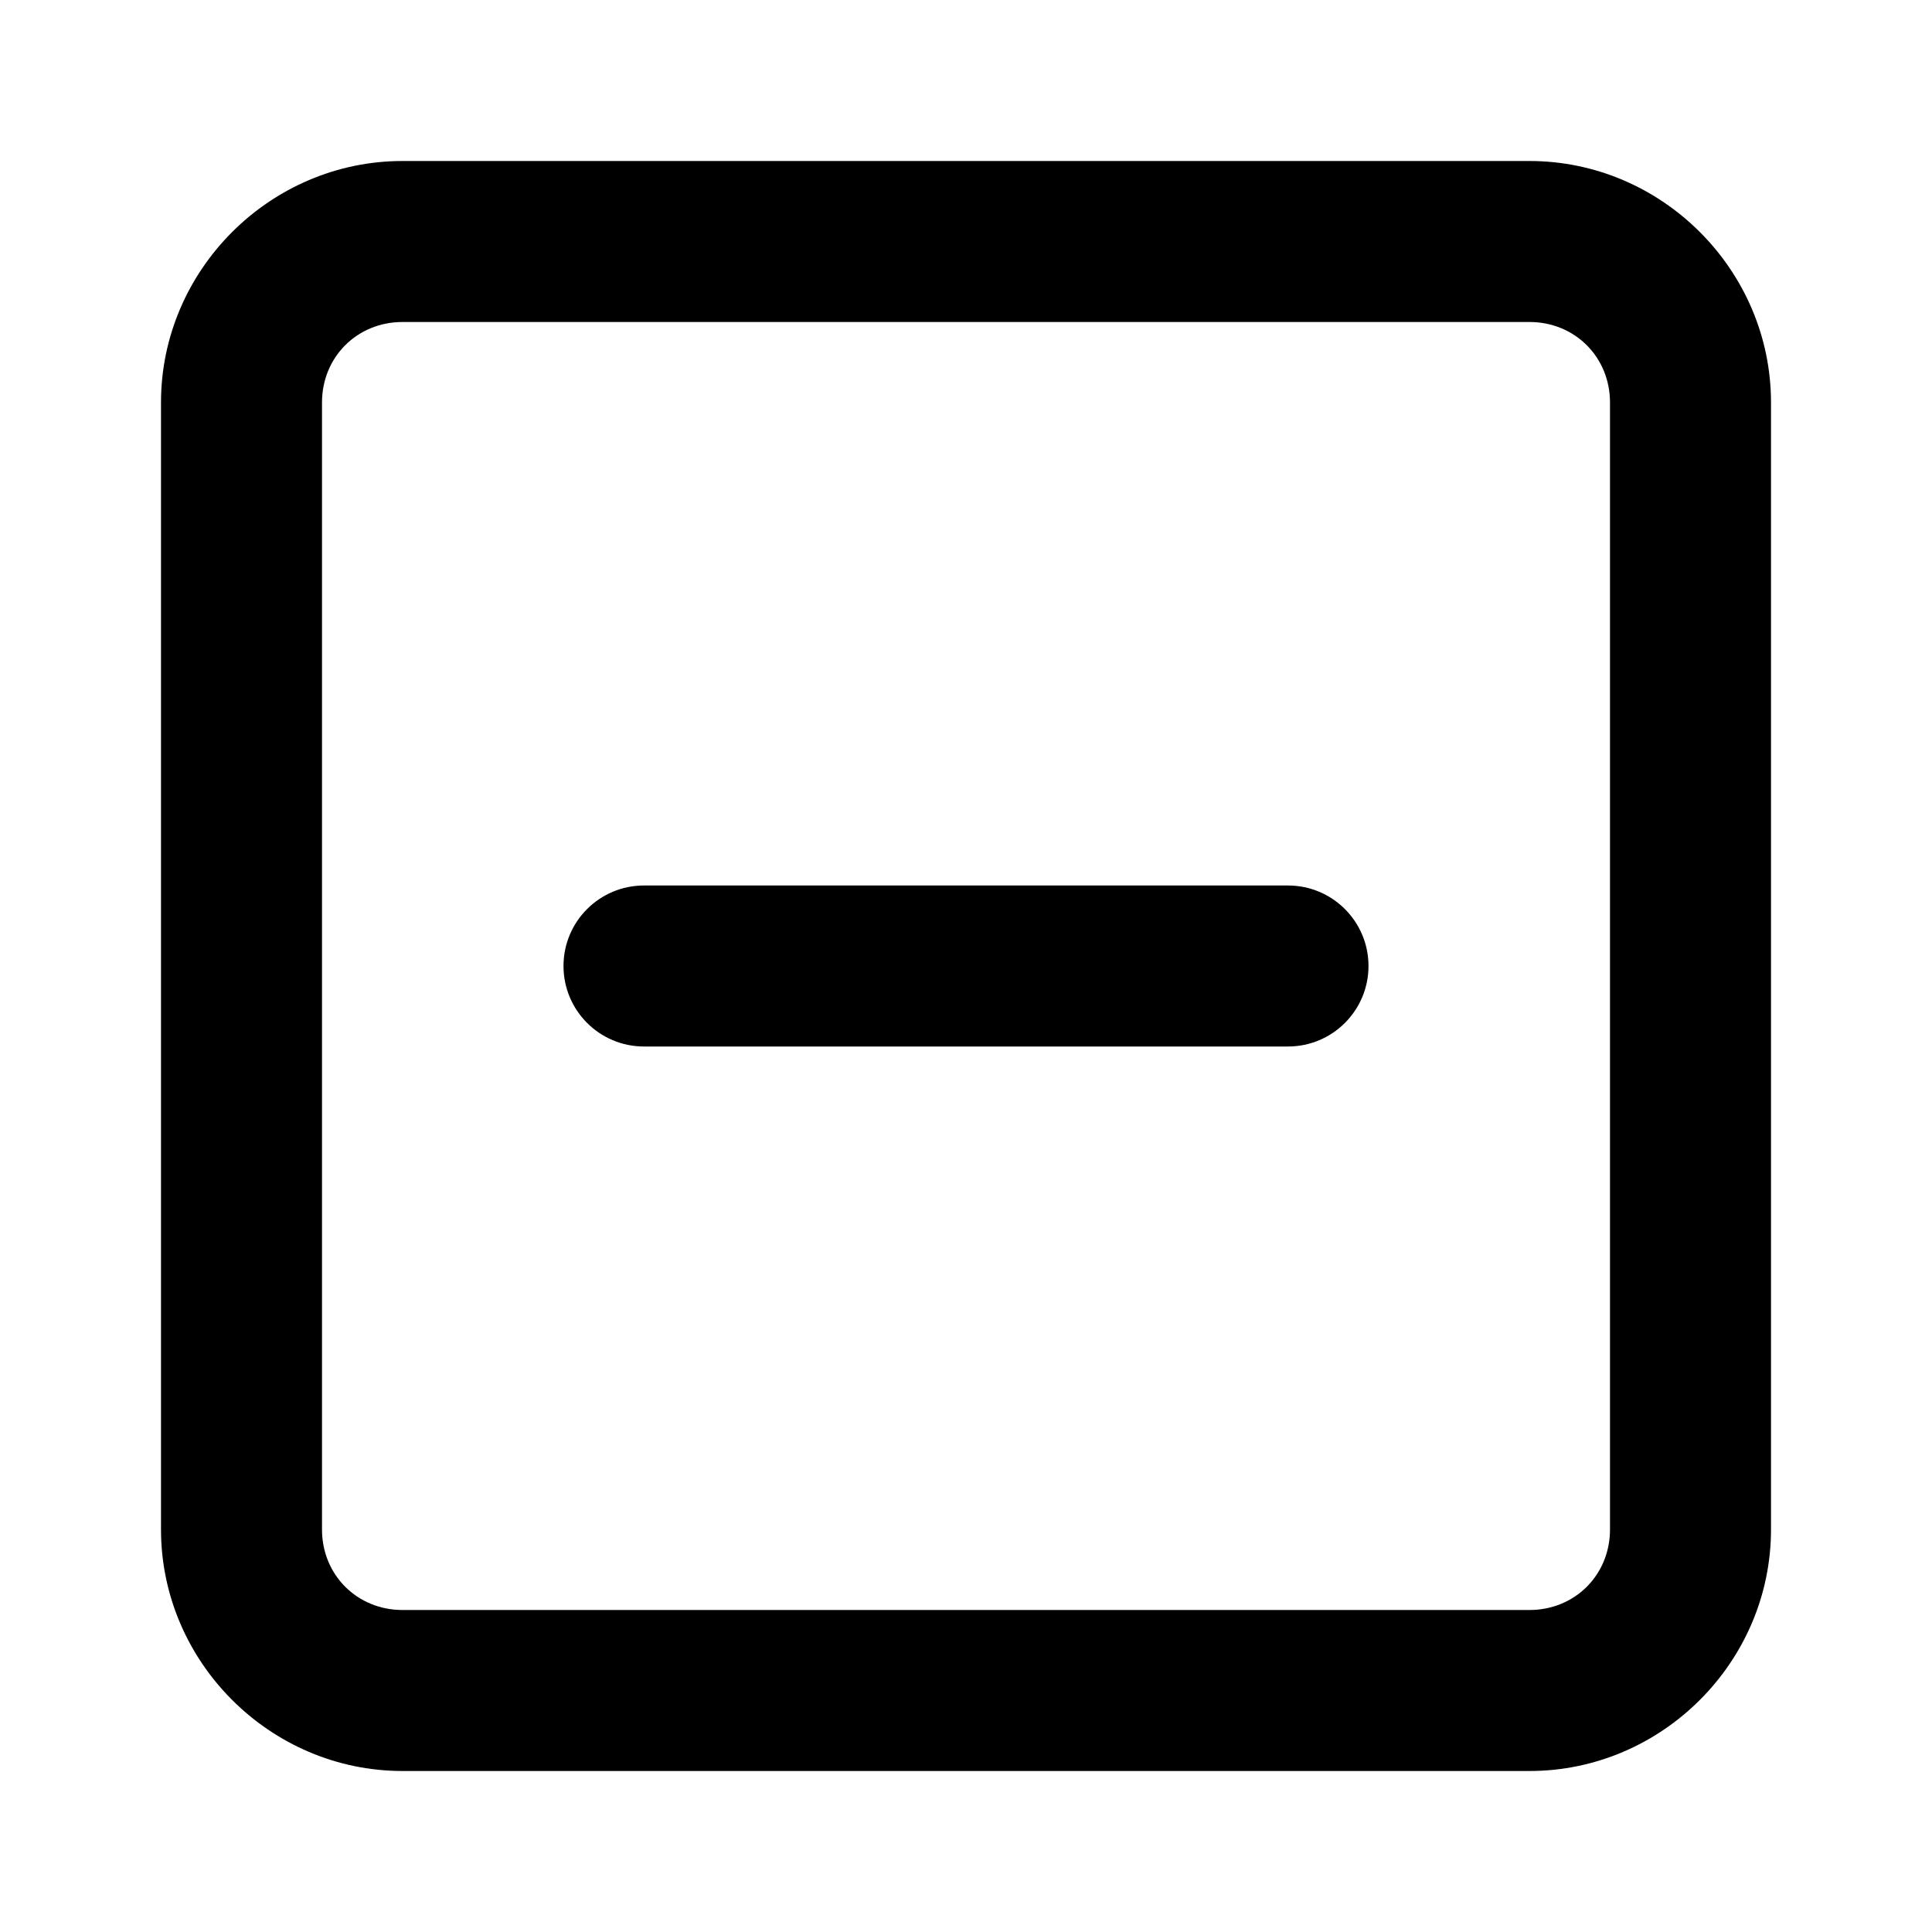
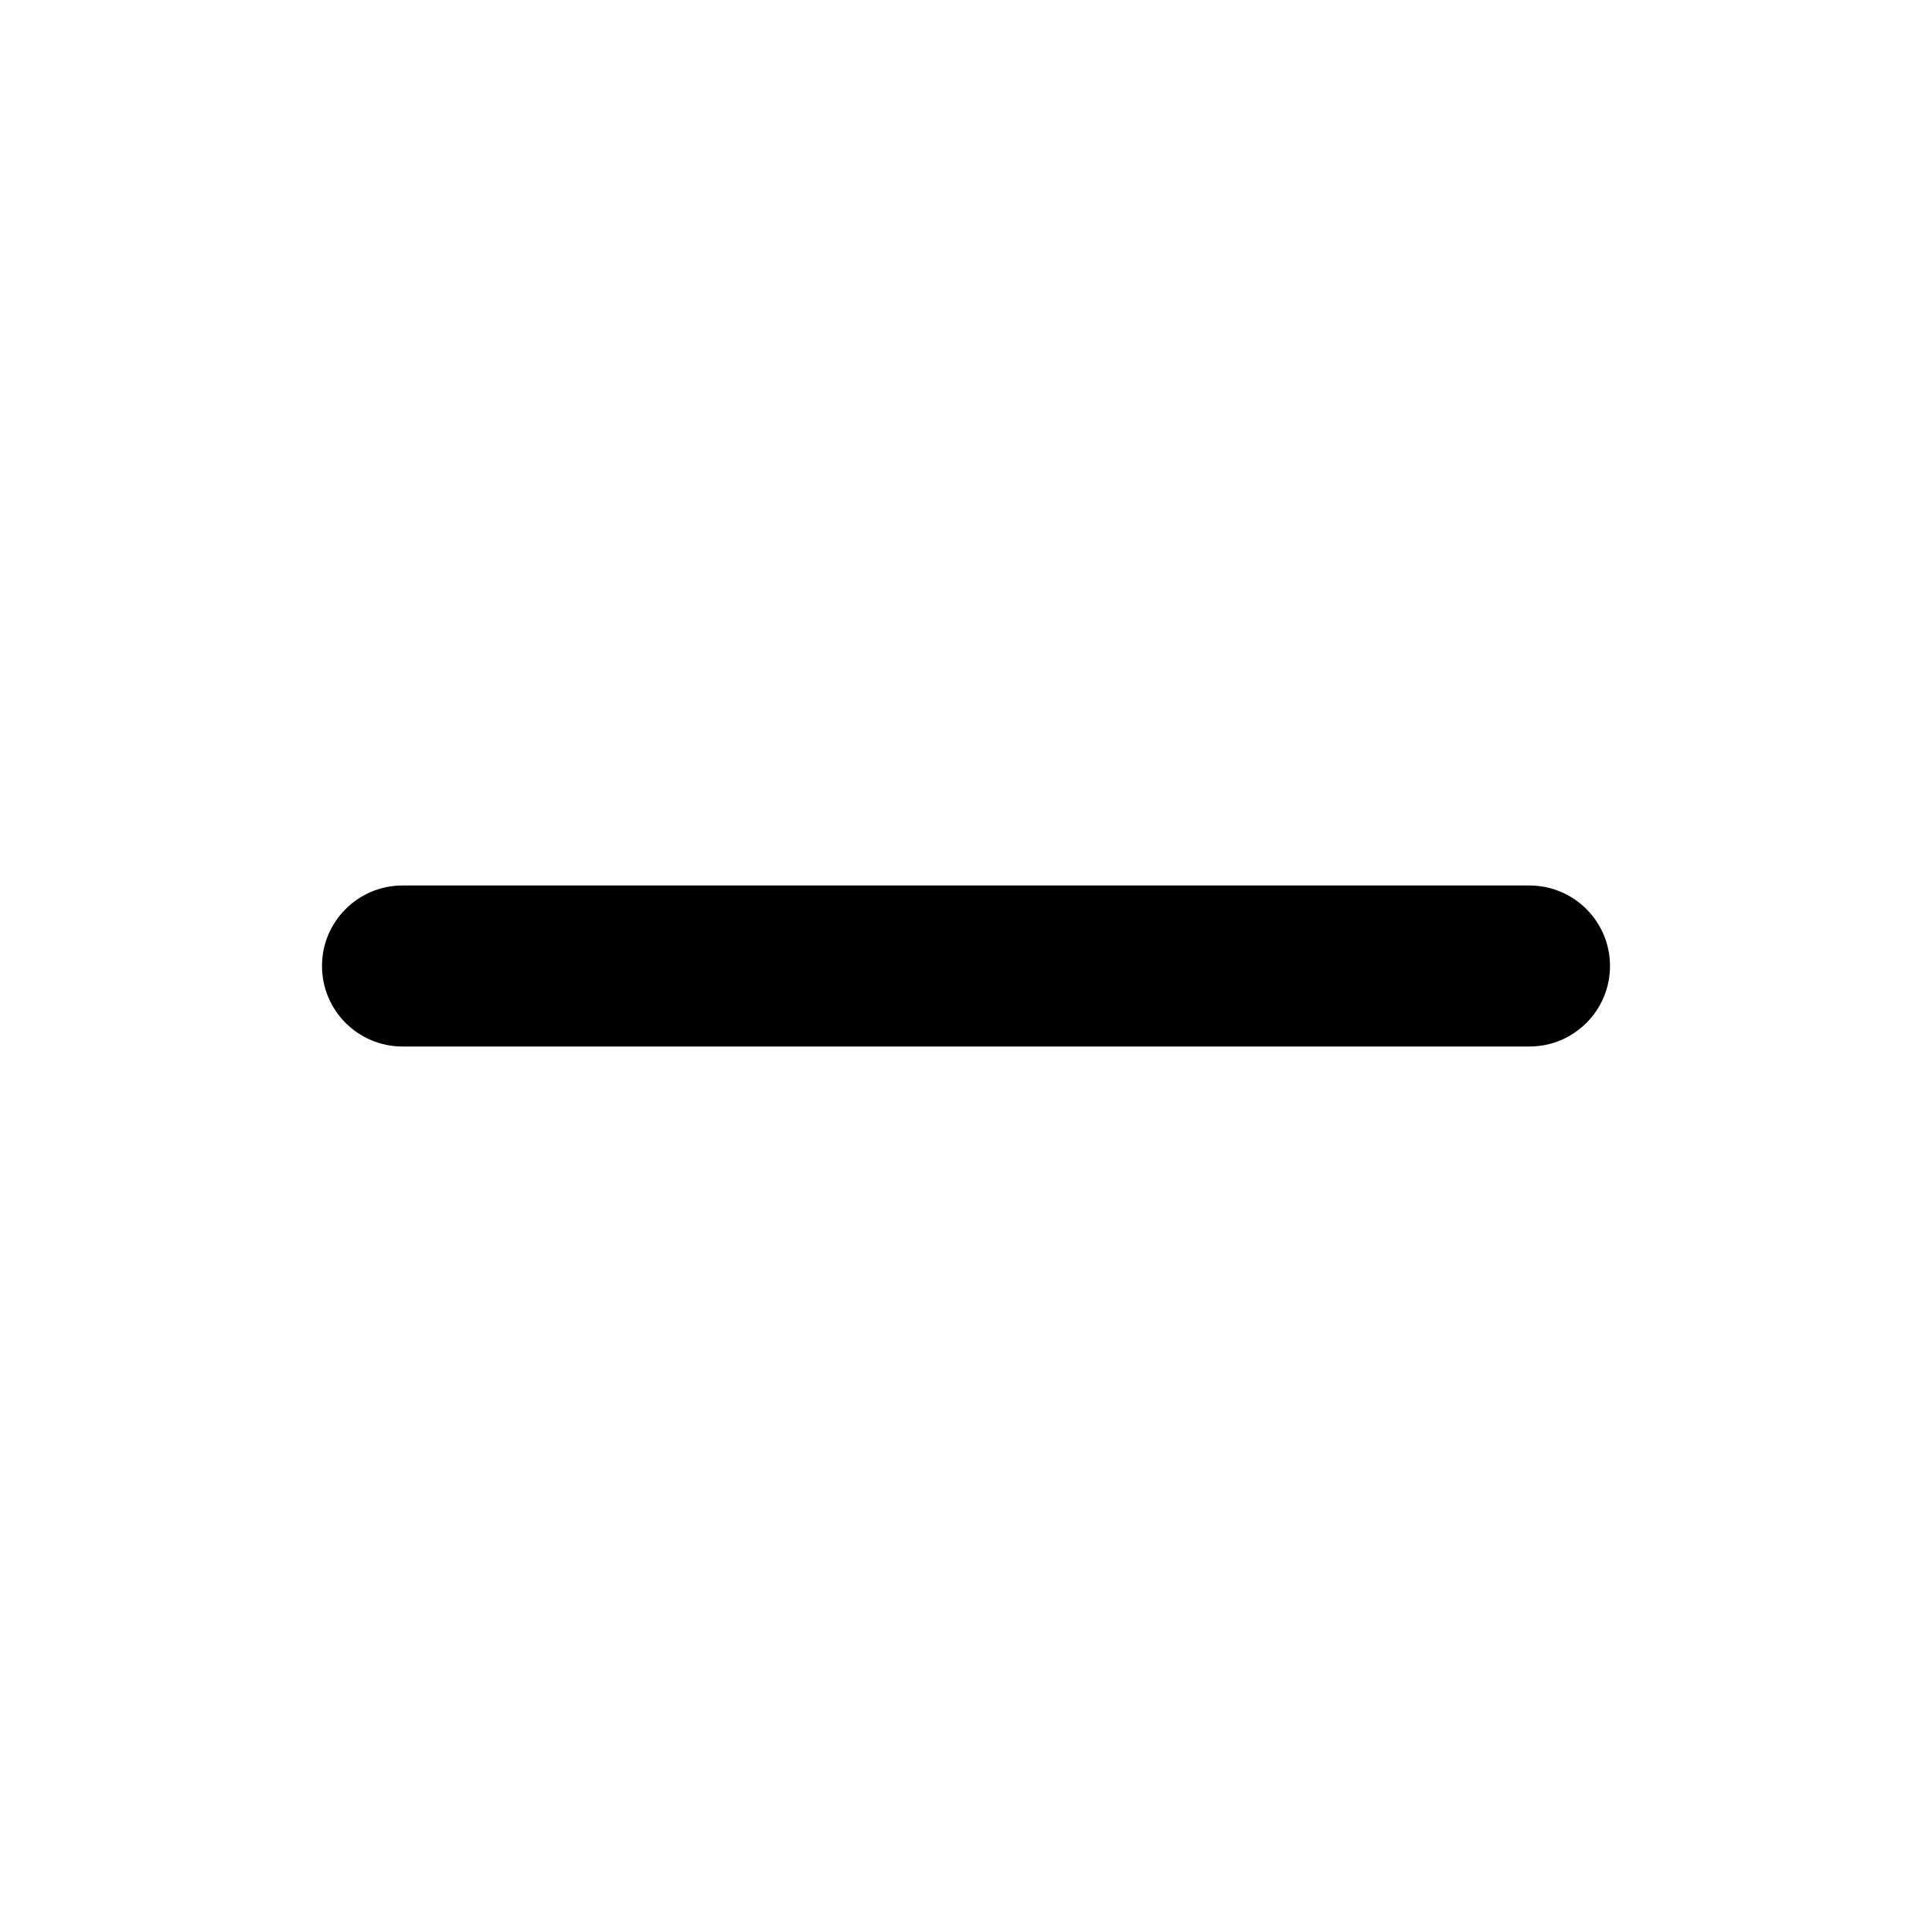
- <svg xmlns="http://www.w3.org/2000/svg" width="24" height="24" viewBox="0 0 24 24" fill="none" version="1.1" id="svg6">
-   <defs id="defs10" />
-   <path style="color:#000000;font-style:normal;font-variant:normal;font-weight:normal;font-stretch:normal;font-size:medium;line-height:normal;font-family:sans-serif;font-variant-ligatures:normal;font-variant-position:normal;font-variant-caps:normal;font-variant-numeric:normal;font-variant-alternates:normal;font-variant-east-asian:normal;font-feature-settings:normal;font-variation-settings:normal;text-indent:0;text-align:start;text-decoration:none;text-decoration-line:none;text-decoration-style:solid;text-decoration-color:#000000;letter-spacing:normal;word-spacing:normal;text-transform:none;writing-mode:lr-tb;direction:ltr;text-orientation:mixed;dominant-baseline:auto;baseline-shift:baseline;text-anchor:start;white-space:normal;shape-padding:0;shape-margin:0;inline-size:0;clip-rule:nonzero;display:inline;overflow:visible;visibility:visible;isolation:auto;mix-blend-mode:normal;color-interpolation:sRGB;color-interpolation-filters:linearRGB;solid-color:#000000;solid-opacity:1;vector-effect:none;fill:#000000;fill-opacity:1;fill-rule:nonzero;stroke:none;stroke-linecap:round;stroke-linejoin:round;stroke-miterlimit:4;stroke-dasharray:none;stroke-dashoffset:0;stroke-opacity:1;color-rendering:auto;image-rendering:auto;shape-rendering:auto;text-rendering:auto;enable-background:accumulate;stop-color:#000000;stop-opacity:1;opacity:1" d="M 5 2 C 3.355 2 2 3.355 2 5 L 2 19 C 2 20.645 3.355 22 5 22 L 19 22 C 20.645 22 22 20.645 22 19 L 22 5 C 22 3.355 20.645 2 19 2 L 5 2 z M 5 4 L 19 4 C 19.564 4 20 4.436 20 5 L 20 19 C 20 19.564 19.564 20 19 20 L 5 20 C 4.436 20 4 19.564 4 19 L 4 5 C 4 4.436 4.436 4 5 4 z " id="path2" />
-   <path style="color:#000000;font-style:normal;font-variant:normal;font-weight:normal;font-stretch:normal;font-size:medium;line-height:normal;font-family:sans-serif;font-variant-ligatures:normal;font-variant-position:normal;font-variant-caps:normal;font-variant-numeric:normal;font-variant-alternates:normal;font-variant-east-asian:normal;font-feature-settings:normal;font-variation-settings:normal;text-indent:0;text-align:start;text-decoration:none;text-decoration-line:none;text-decoration-style:solid;text-decoration-color:#000000;letter-spacing:normal;word-spacing:normal;text-transform:none;writing-mode:lr-tb;direction:ltr;text-orientation:mixed;dominant-baseline:auto;baseline-shift:baseline;text-anchor:start;white-space:normal;shape-padding:0;shape-margin:0;inline-size:0;clip-rule:nonzero;display:inline;overflow:visible;visibility:visible;isolation:auto;mix-blend-mode:normal;color-interpolation:sRGB;color-interpolation-filters:linearRGB;solid-color:#000000;solid-opacity:1;vector-effect:none;fill:#000000;fill-opacity:1;fill-rule:nonzero;stroke:none;stroke-linecap:round;stroke-linejoin:round;stroke-miterlimit:4;stroke-dasharray:none;stroke-dashoffset:0;stroke-opacity:1;color-rendering:auto;image-rendering:auto;shape-rendering:auto;text-rendering:auto;enable-background:accumulate;stop-color:#000000;stop-opacity:1;opacity:1" d="M 8 11 A 1 1 0 0 0 7 12 A 1 1 0 0 0 8 13 L 16 13 A 1 1 0 0 0 17 12 A 1 1 0 0 0 16 11 L 8 11 z " id="path4" />
+ <svg xmlns="http://www.w3.org/2000/svg" width="24" height="24" viewBox="0 0 24 24" fill="none">
+   <path fill-rule="evenodd" clip-rule="evenodd" d="M4 12C4 11.448 4.448 11 5 11H19C19.552 11 20 11.448 20 12C20 12.552 19.552 13 19 13H5C4.448 13 4 12.552 4 12Z" fill="black" />
</svg>
